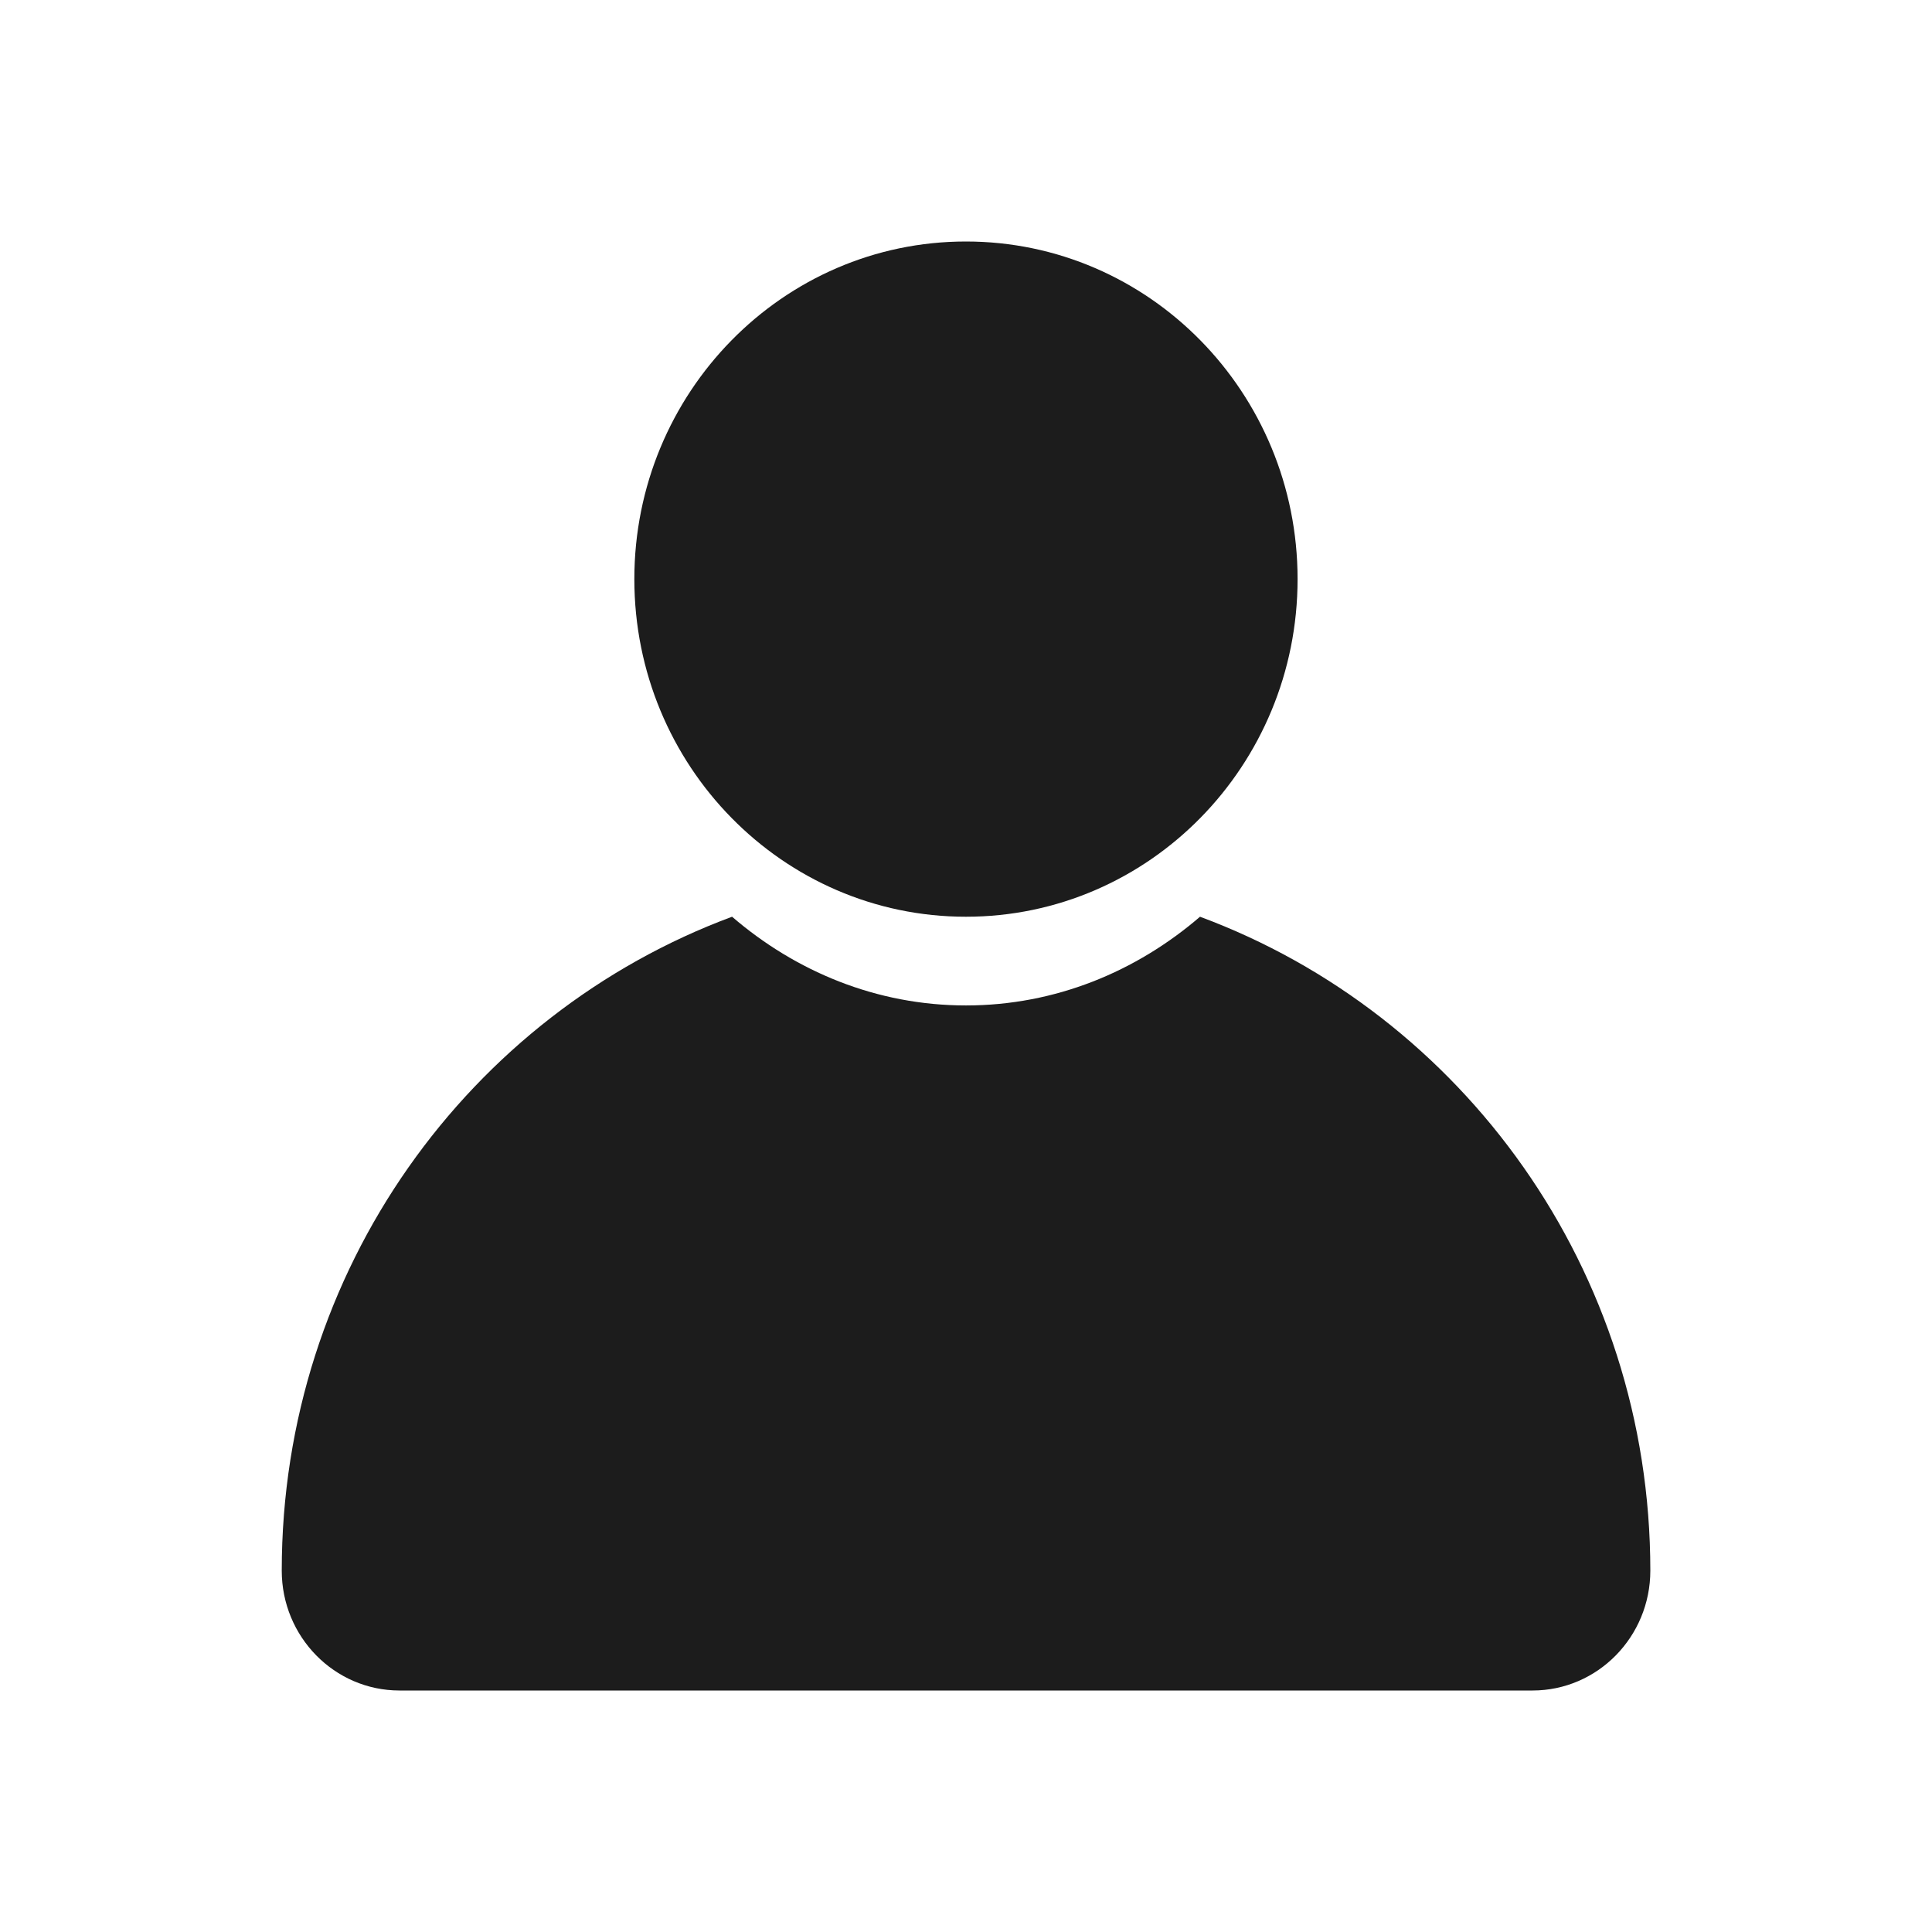
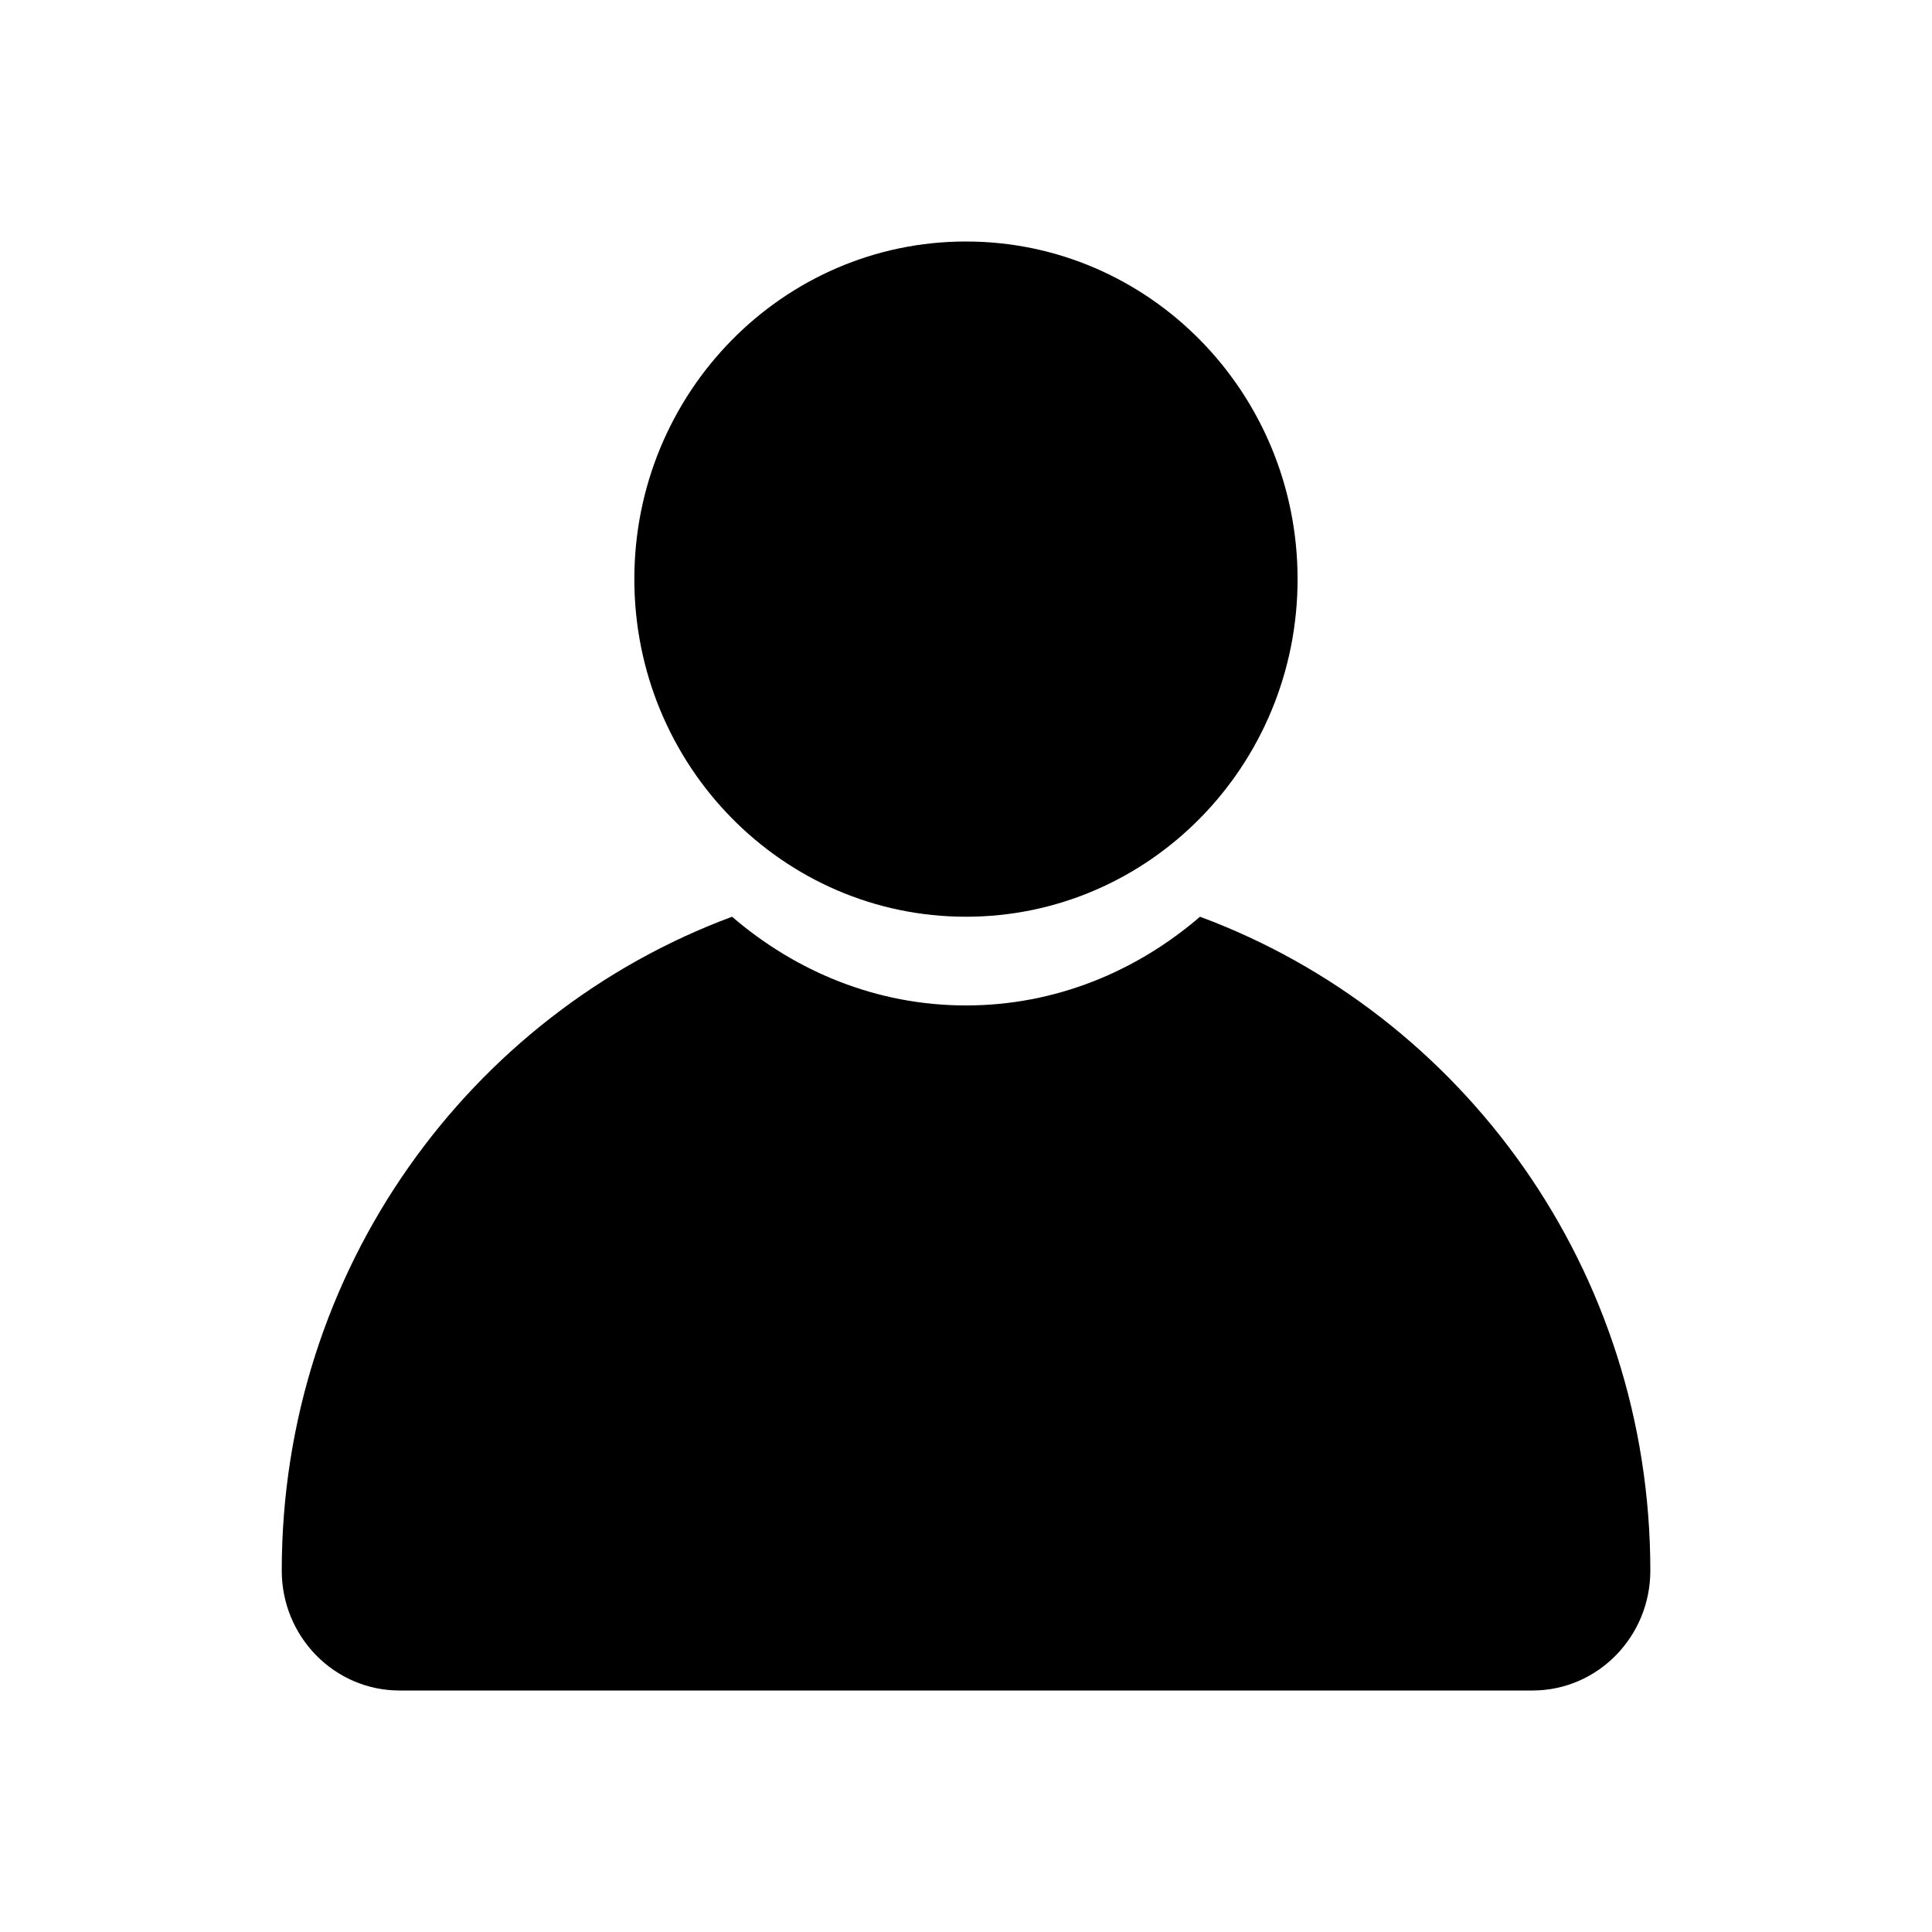
<svg xmlns="http://www.w3.org/2000/svg" width="24px" height="24px" viewBox="0 0 24 24" version="1.1">
  <g id="person" stroke="none" stroke-width="1" fill="none" fill-rule="evenodd">
-     <path d="M14.907,11.388 C18.168,12.598 20.501,15.773 20.501,19.511 C20.501,20.333 19.845,21 19.038,21 L19.038,21 L4.963,21 C4.155,21 3.5,20.333 3.5,19.511 C3.5,15.773 5.833,12.598 9.094,11.388 C9.882,12.066 10.887,12.49 12,12.49 C13.113,12.49 14.119,12.066 14.907,11.388 Z M11.999,3 C14.275,3 16.119,4.878 16.119,7.194 C16.119,9.51 14.275,11.388 11.999,11.388 C9.725,11.388 7.88,9.51 7.88,7.194 C7.88,4.878 9.725,3 11.999,3 Z" id="icon-color" fill="#1C1C1C" fill-rule="nonzero" />
+     <path d="M14.907,11.388 C18.168,12.598 20.501,15.773 20.501,19.511 C20.501,20.333 19.845,21 19.038,21 L19.038,21 L4.963,21 C4.155,21 3.5,20.333 3.5,19.511 C3.5,15.773 5.833,12.598 9.094,11.388 C9.882,12.066 10.887,12.49 12,12.49 C13.113,12.49 14.119,12.066 14.907,11.388 Z M11.999,3 C14.275,3 16.119,4.878 16.119,7.194 C16.119,9.51 14.275,11.388 11.999,11.388 C9.725,11.388 7.88,9.51 7.88,7.194 C7.88,4.878 9.725,3 11.999,3 Z" id="icon-color" fill="currentColor" fill-rule="nonzero" />
  </g>
</svg>
